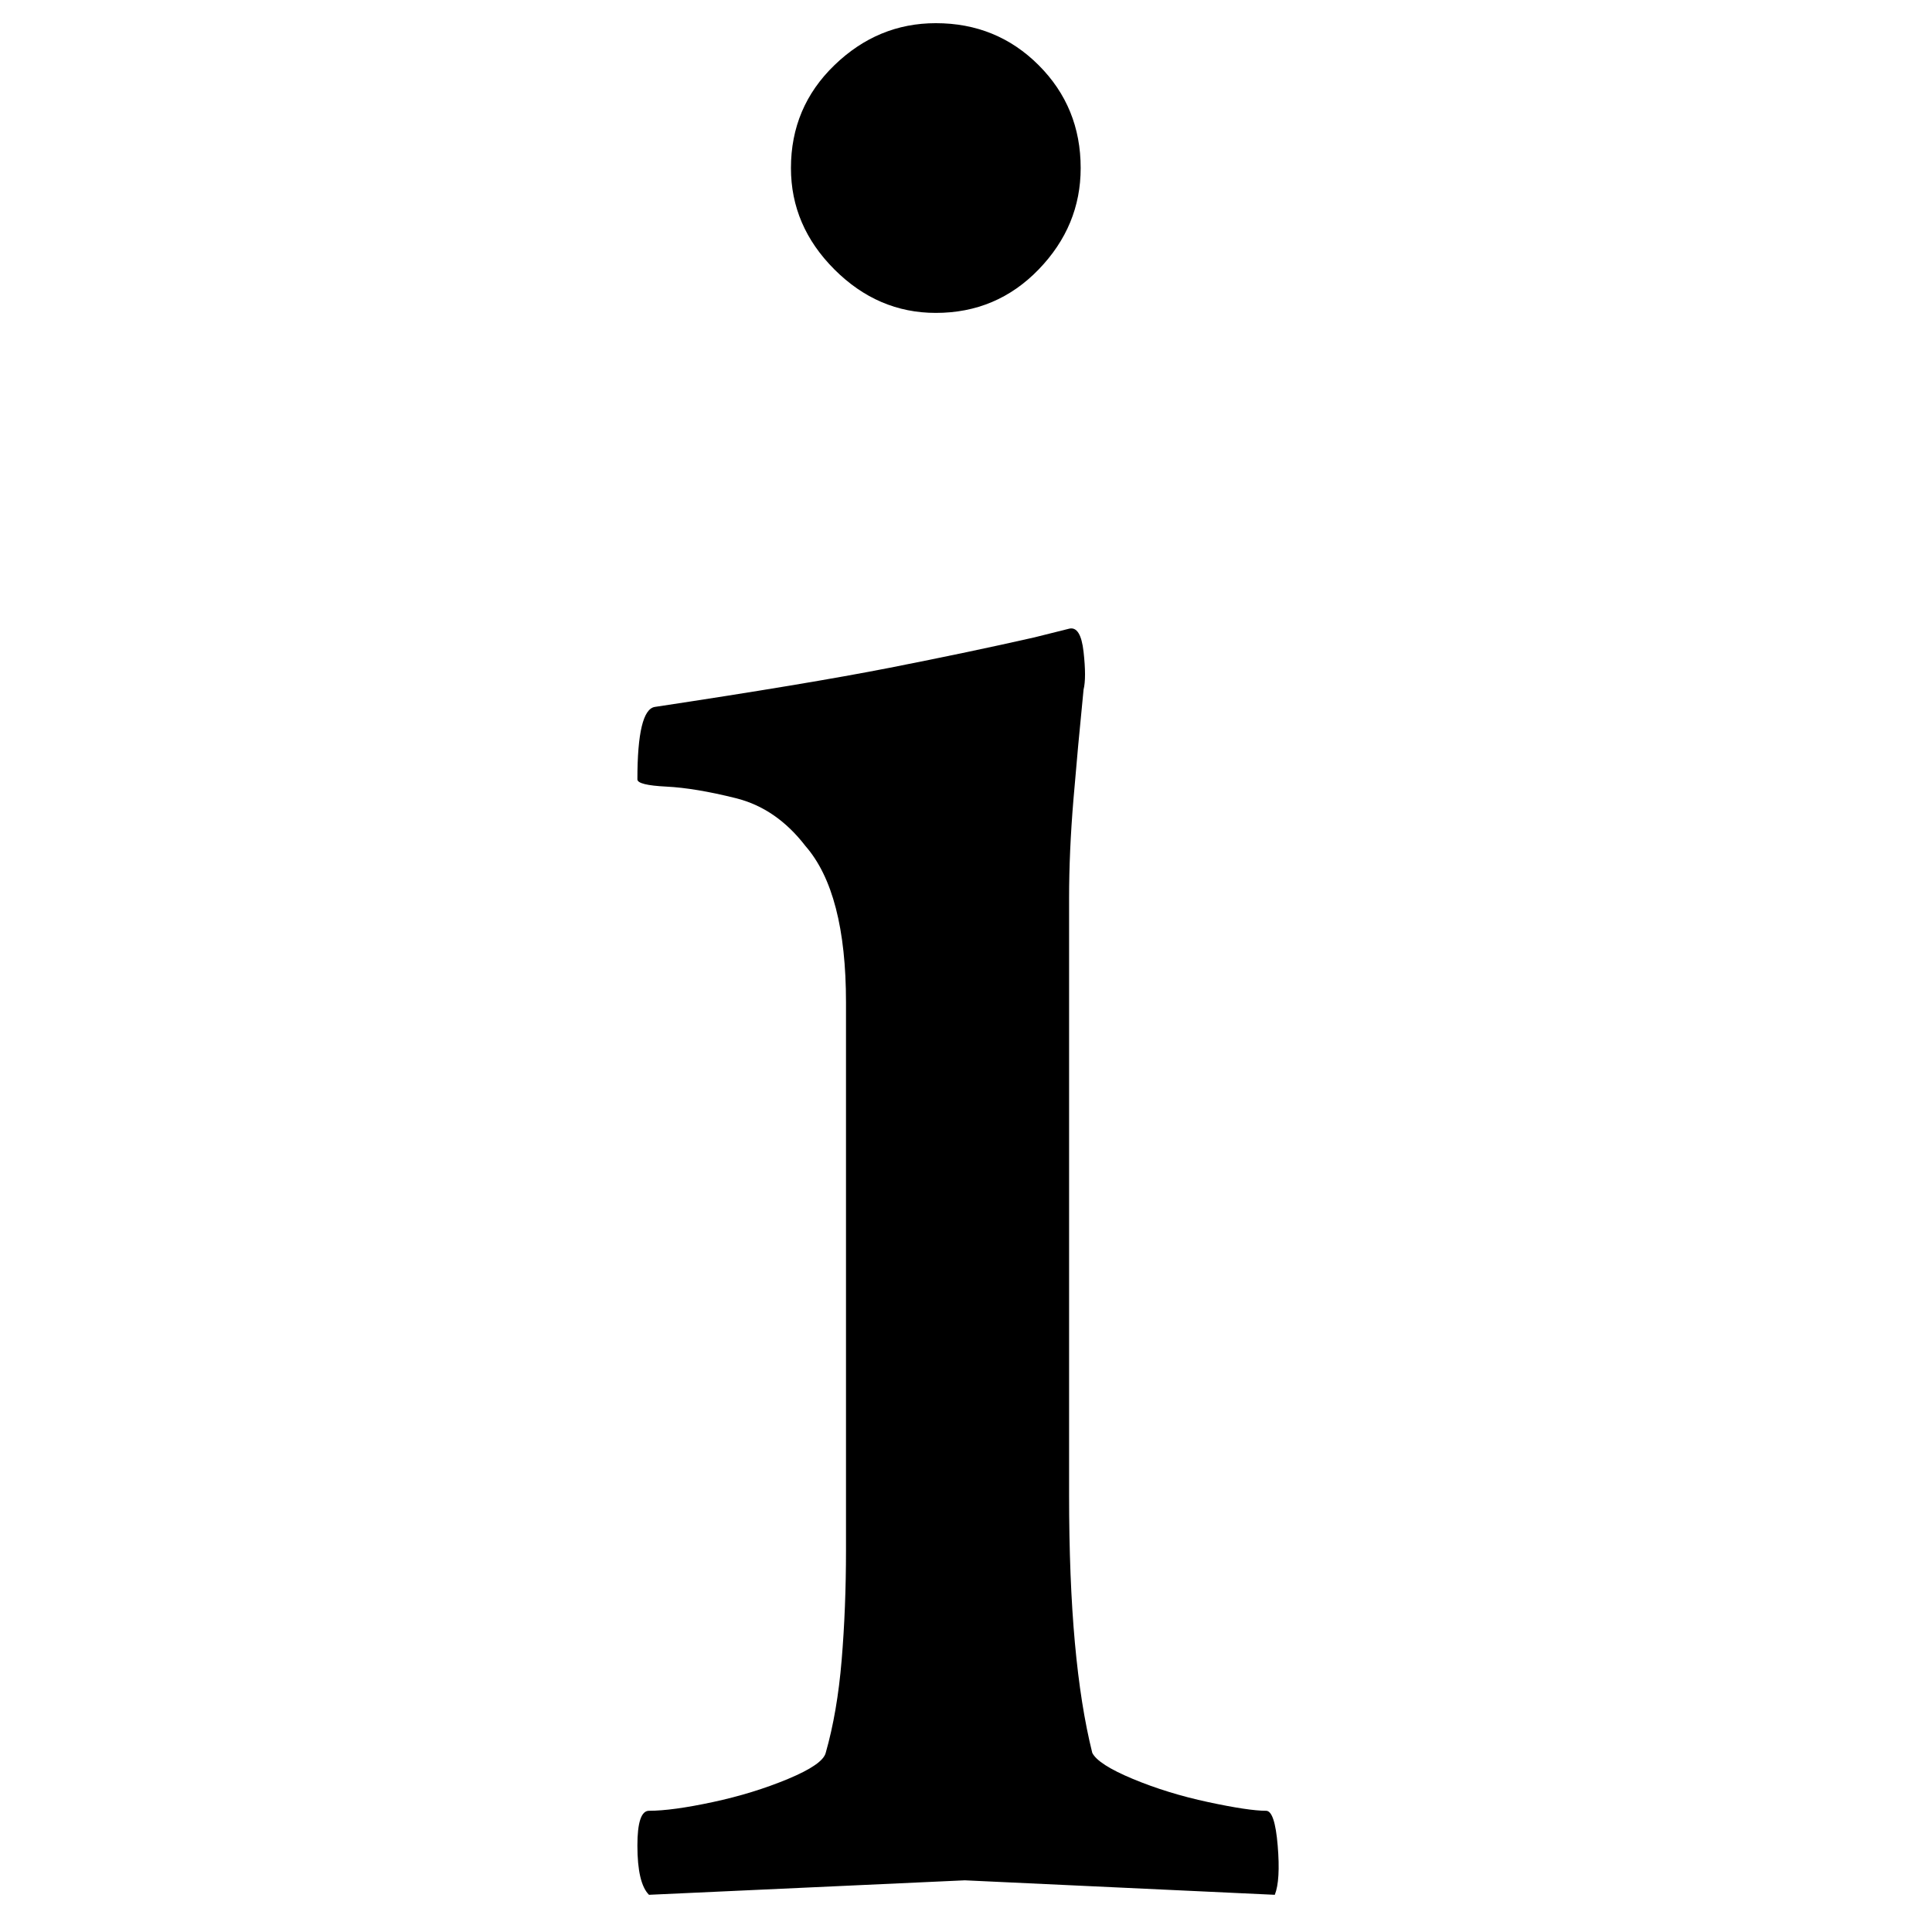
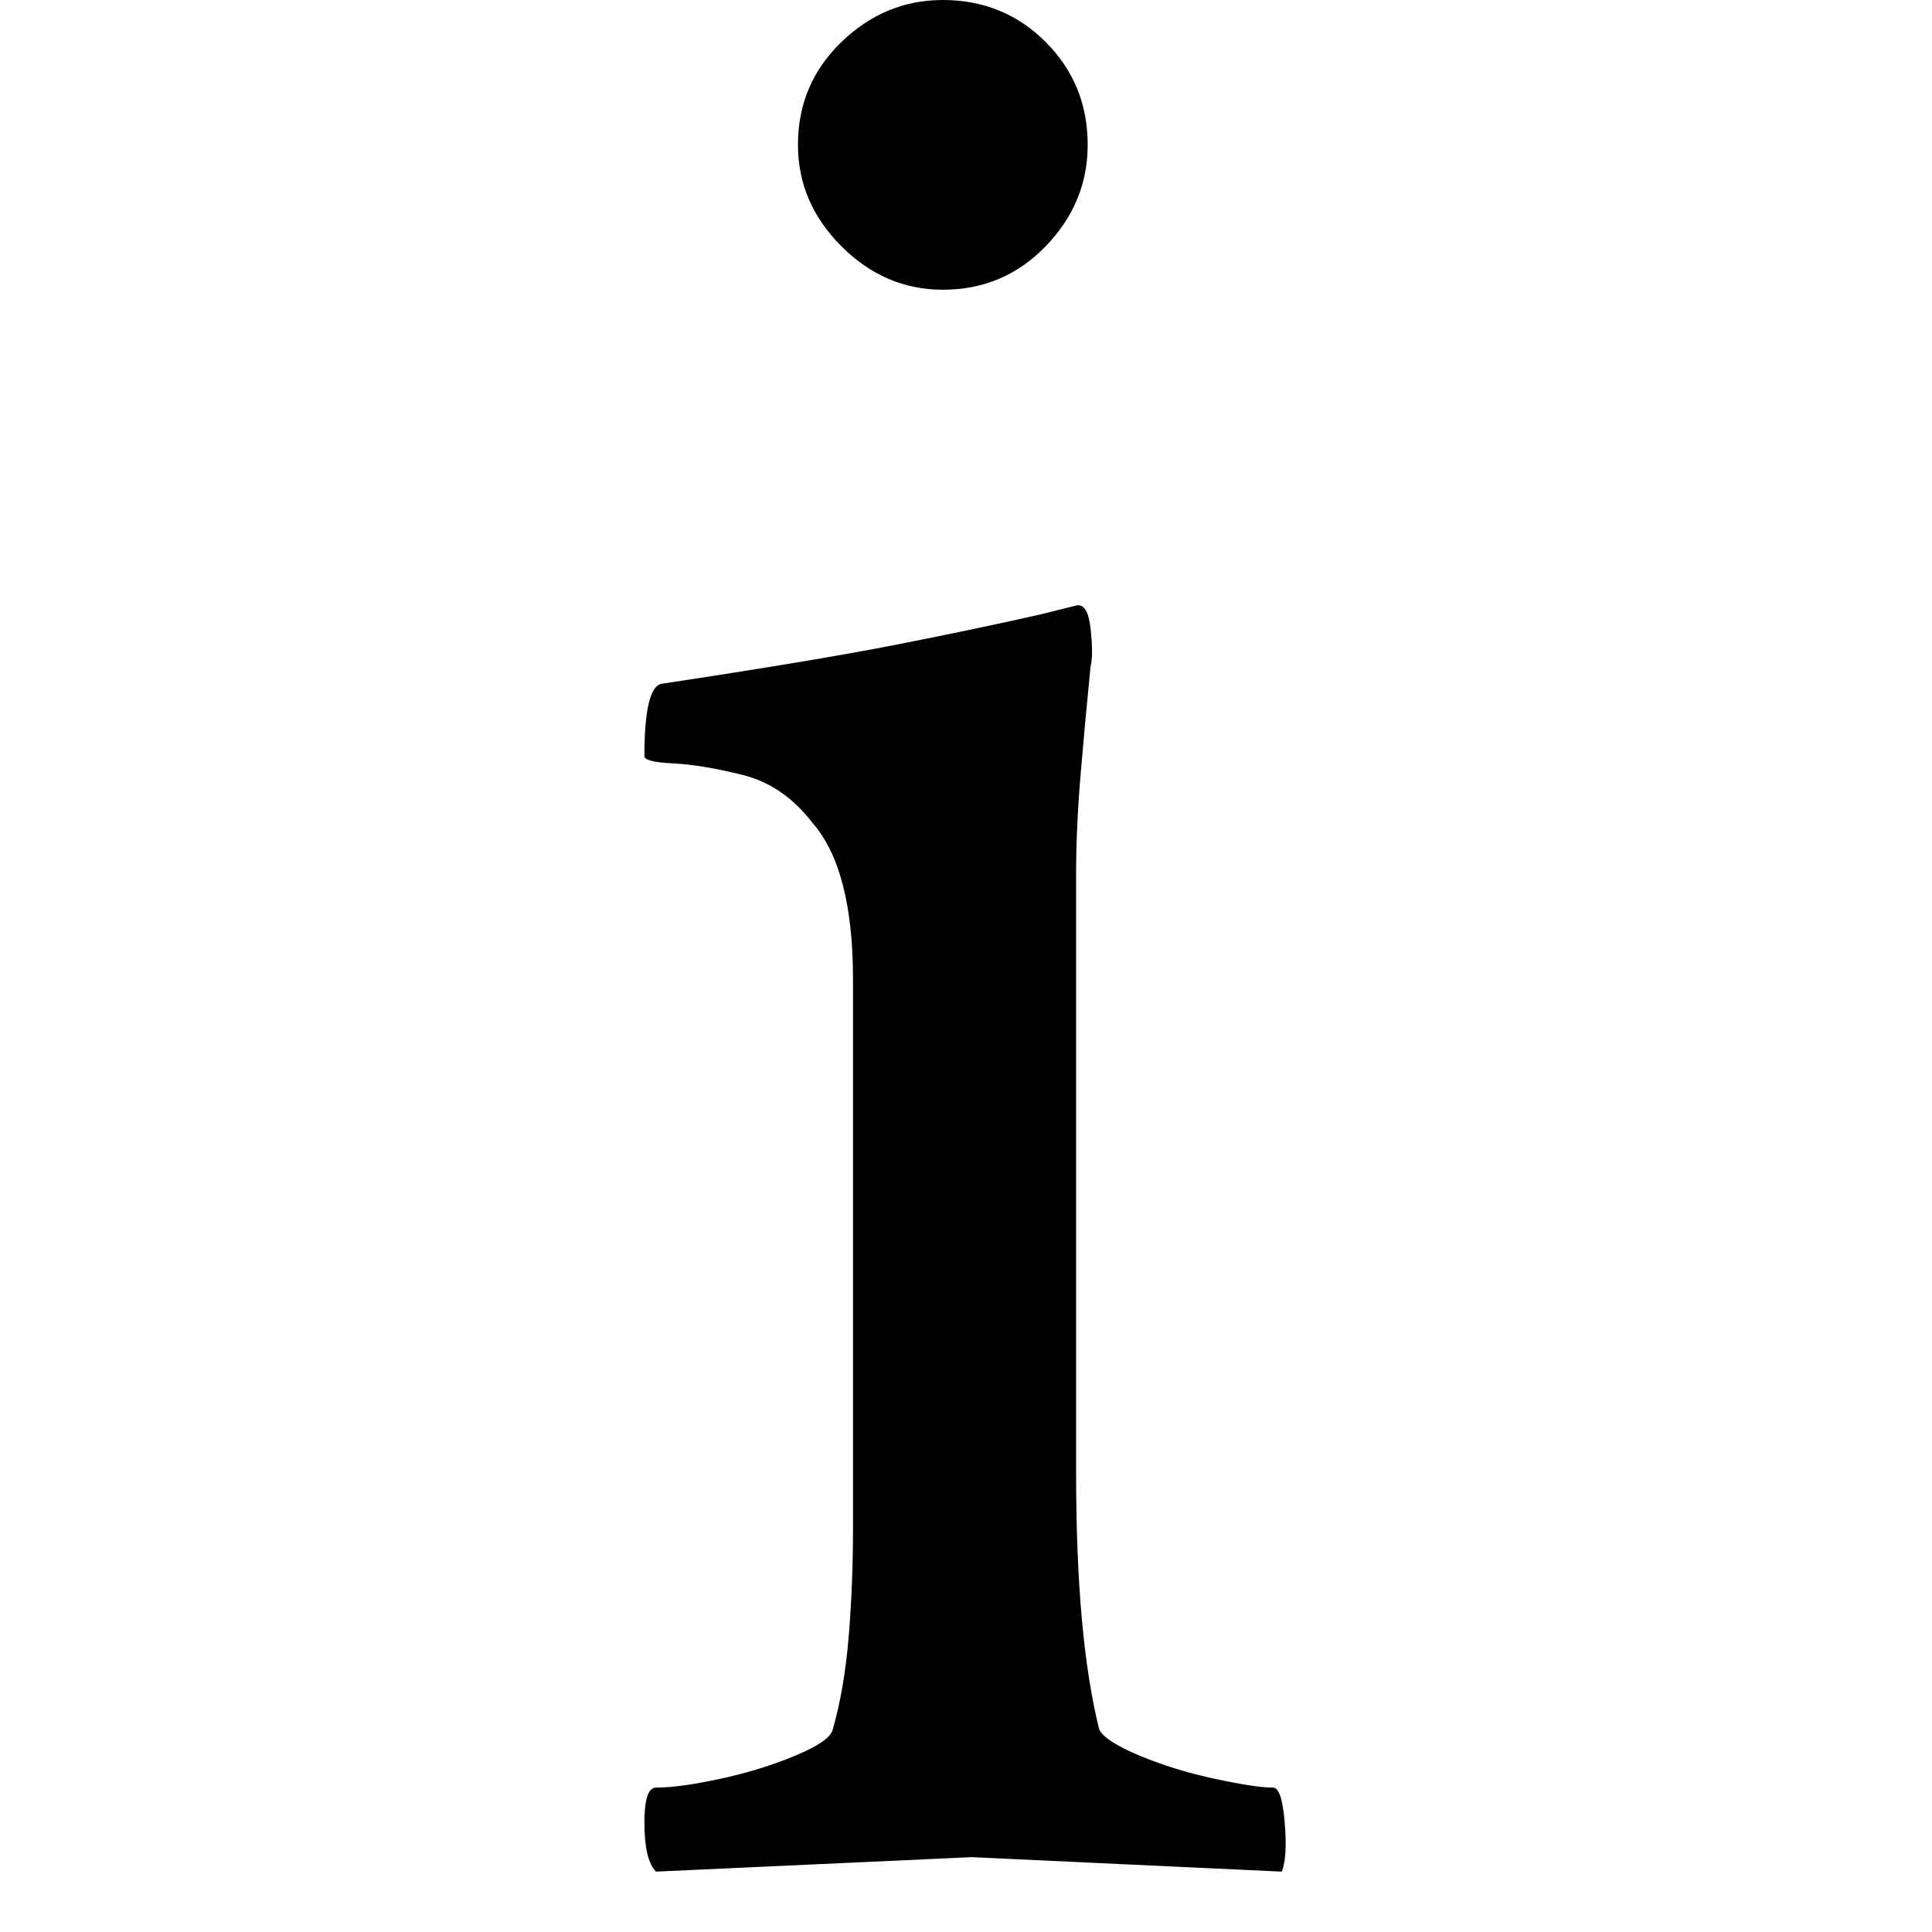
<svg xmlns="http://www.w3.org/2000/svg" height="512" width="512">
  <style>
path { fill: black; fill-rule: nonzero; }
</style>
-   <g transform="scale(0.7678019) translate(188, 651) scale(1, -1)">
+   <g transform="translate(8) scale(0.7678019) translate(180, 643) scale(1, -1)">
    <path d="M36,-3 q-4,4,-4,17 q0,12,4,12 q8,0,22,3 q14,3,26,8 q12,5,13,9 q4,14,5.5,32 q1.5,18,1.5,38 l0,189 q0,38,-14,54 q-10,13,-24,16.5 q-14,3.5,-24,4 q-10,0.5,-10,2.5 q0,24,6,25 q53,8,81,13.5 q28,5.5,50,10.5 l12,3 q4,1,5,-8 q1,-9,0,-13 q-2,-20,-3.5,-38 q-1.5,-18,-1.5,-34 l0,-206 q0,-29,2,-51 q2,-22,6,-38 q2,-4,14,-9 q12,-5,26,-8 q14,-3,20,-3 q3,0,4,-12 q1,-12,-1,-17 l-107,5 l-109,-5 z M135,543 q-20,0,-35,15 q-15,15,-15,35 q0,21,15,35.5 q15,14.5,35,14.5 q21,0,35.5,-14.5 q14.5,-14.5,14.5,-35.5 q0,-20,-14.5,-35 q-14.5,-15,-35.5,-15 z" />
  </g>
</svg>
